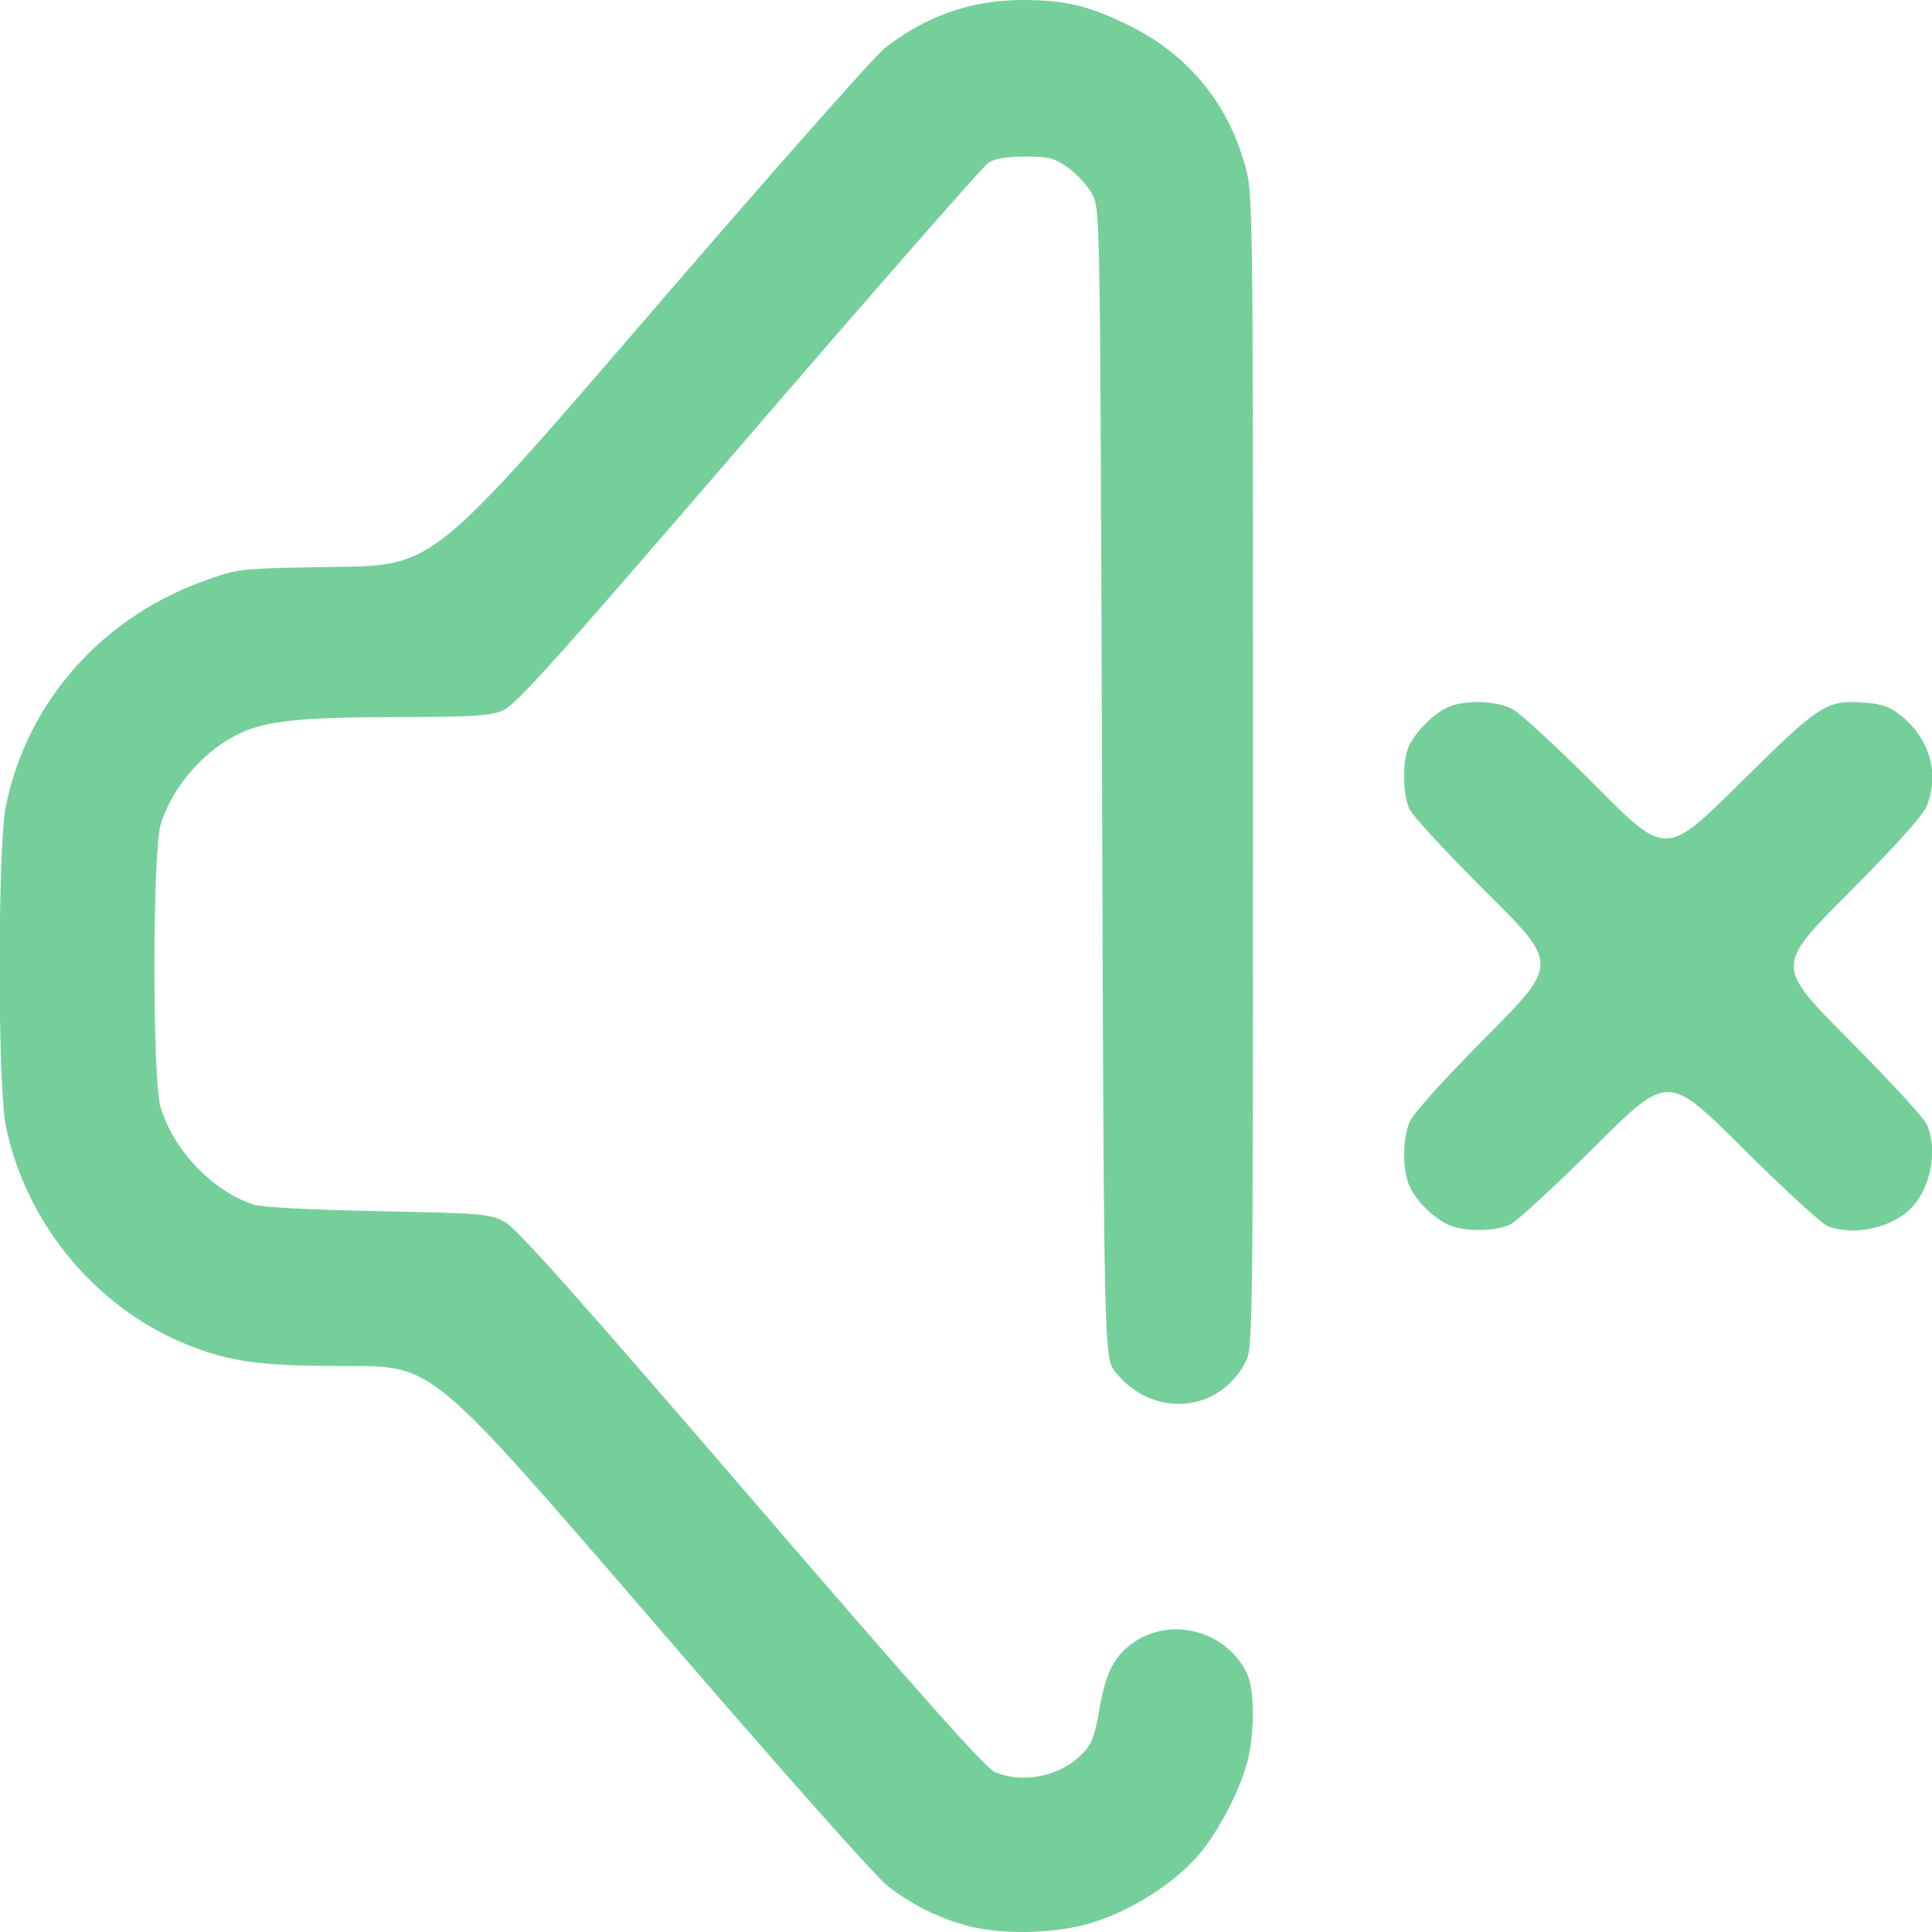
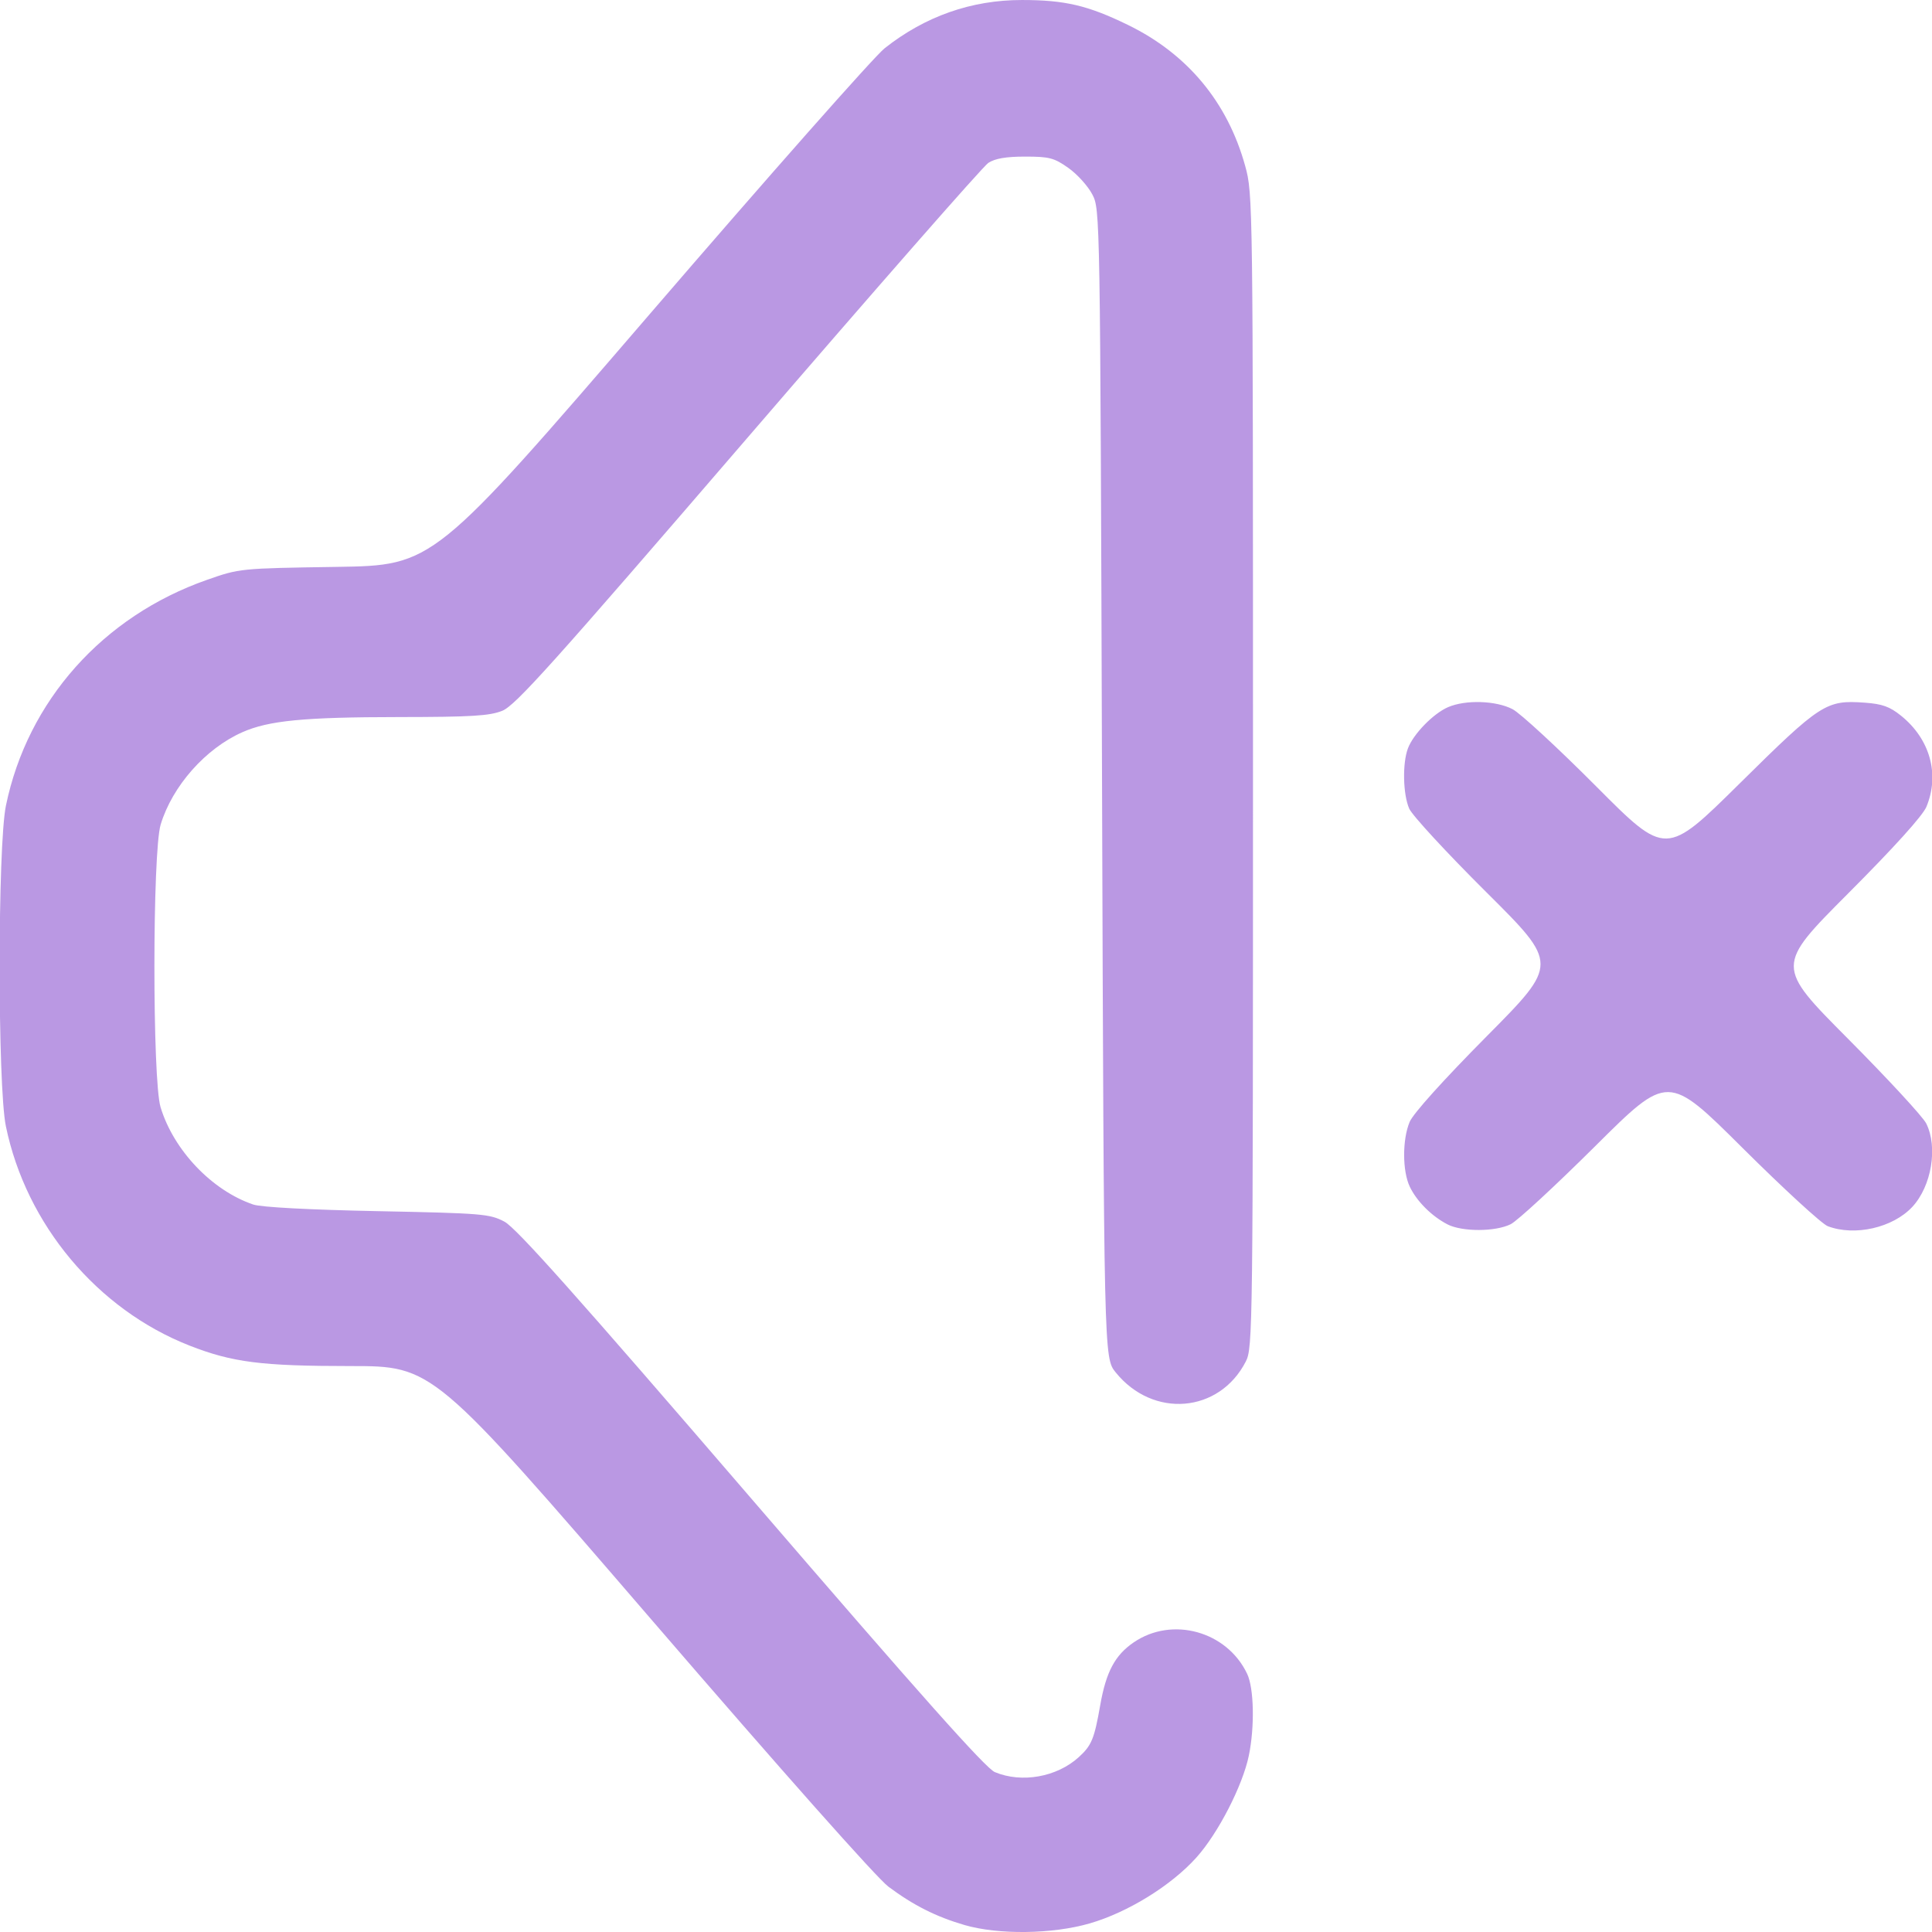
<svg xmlns="http://www.w3.org/2000/svg" xmlns:xlink="http://www.w3.org/1999/xlink" width="512" height="512" viewBox="0 0 135.467 135.467" version="1.1" id="svg1" xml:space="preserve">
  <defs id="defs1">
    <linearGradient id="linearGradient6">
-       <stop style="stop-color:#75cf9a;stop-opacity:1;" offset="0" id="stop6" />
-       <stop style="stop-color:#75cf9a;stop-opacity:1" offset="1" id="stop7" />
+       <stop style="stop-color:#ba98e3;stop-opacity:1;" offset="0" id="stop6" />
+       <stop style="stop-color:#ba98e3;stop-opacity:1" offset="1" id="stop7" />
    </linearGradient>
    <linearGradient xlink:href="#linearGradient6" id="linearGradient7" x1="32.758" y1="184.831" x2="118.862" y2="184.831" gradientUnits="userSpaceOnUse" gradientTransform="translate(-3.115385,-73.99039)" />
  </defs>
  <g id="layer1" transform="matrix(0.9375448,0,0,0.9375448,-27.80368,-38.56523)">
    <path style="fill:url(#linearGradient7);fill-opacity:1" d="m 101.774,185.099 c -2.107,-0.614 -3.813,-1.474 -5.672,-2.861 -0.866,-0.646 -7.93,-8.606 -17.753,-20.006 -16.315,-18.932 -16.315,-18.932 -22.492,-18.932 -6.651,0 -8.825,-0.277 -12.026,-1.531 -6.901,-2.704 -12.217,-9.053 -13.735,-16.4 -0.625,-3.024 -0.622,-20.959 0.004,-23.988 1.617,-7.831 7.243,-14.148 15.032,-16.879 2.446,-0.858 2.479,-0.861 9.695,-0.971 7.24,-0.11 7.24,-0.11 23.408,-18.89 8.892,-10.329 16.804,-19.282 17.581,-19.897 3.027,-2.392 6.486,-3.609 10.264,-3.609 3.215,0 4.93,0.402 7.922,1.858 4.455,2.167 7.463,5.783 8.78,10.555 0.577,2.09 0.583,2.534 0.583,45.237 0,41.836 -0.016,43.158 -0.537,44.173 -1.982,3.865 -6.944,4.277 -9.737,0.809 -0.873,-1.084 -0.873,-1.084 -1.015,-44.027 -0.141,-42.868 -0.142,-42.944 -0.731,-44.071 -0.324,-0.621 -1.129,-1.51 -1.788,-1.976 -1.064,-0.752 -1.427,-0.847 -3.233,-0.847 -1.427,0 -2.25,0.141 -2.755,0.472 -0.396,0.26 -8.477,9.481 -17.958,20.493 -14.671,17.04 -17.409,20.089 -18.393,20.483 -0.953,0.381 -2.305,0.463 -7.712,0.468 -7.12,0.006 -9.751,0.26 -11.724,1.133 -2.755,1.219 -5.237,4.024 -6.11,6.905 -0.62,2.046 -0.626,19.103 -0.007,21.143 0.977,3.22 3.847,6.232 6.934,7.277 0.591,0.2 4.186,0.391 9.29,0.494 7.85,0.158 8.392,0.203 9.493,0.786 0.882,0.467 5.389,5.522 18.451,20.696 12.657,14.703 17.536,20.183 18.226,20.472 2.013,0.841 4.639,0.372 6.278,-1.121 0.961,-0.876 1.159,-1.355 1.606,-3.902 0.436,-2.479 1.104,-3.728 2.505,-4.683 2.882,-1.965 6.97,-0.829 8.481,2.356 0.511,1.076 0.57,3.95 0.127,6.108 -0.462,2.247 -2.293,5.81 -3.916,7.62 -1.885,2.103 -5.129,4.109 -7.984,4.936 -2.805,0.812 -6.826,0.863 -9.383,0.118 z m 36.124,-52.403 c -1.179,-0.612 -2.294,-1.729 -2.809,-2.815 -0.556,-1.172 -0.56,-3.519 -0.008,-4.84 0.261,-0.624 2.518,-3.131 5.779,-6.42 5.351,-5.396 5.351,-5.396 -0.033,-10.75 -2.962,-2.944 -5.562,-5.762 -5.779,-6.261 -0.468,-1.076 -0.516,-3.389 -0.095,-4.506 0.406,-1.078 1.901,-2.611 3.008,-3.086 1.313,-0.563 3.577,-0.49 4.818,0.155 0.576,0.3 3.391,2.899 6.257,5.777 5.21,5.232 5.21,5.232 10.724,-0.219 6.059,-5.989 6.47,-6.255 9.35,-6.046 1.319,0.095 1.877,0.295 2.722,0.976 2.168,1.746 2.903,4.38 1.899,6.808 -0.276,0.668 -2.405,3.025 -5.853,6.482 -5.42,5.433 -5.42,5.433 -0.017,10.866 2.971,2.988 5.605,5.839 5.853,6.336 0.887,1.776 0.399,4.7 -1.044,6.247 -1.453,1.557 -4.296,2.205 -6.318,1.44 -0.437,-0.165 -3.304,-2.798 -6.372,-5.85 -5.577,-5.549 -5.577,-5.549 -11.007,-0.15 -2.986,2.969 -5.836,5.602 -6.333,5.85 -1.149,0.574 -3.643,0.578 -4.741,0.008 z" id="path6" />
  </g>
</svg>
